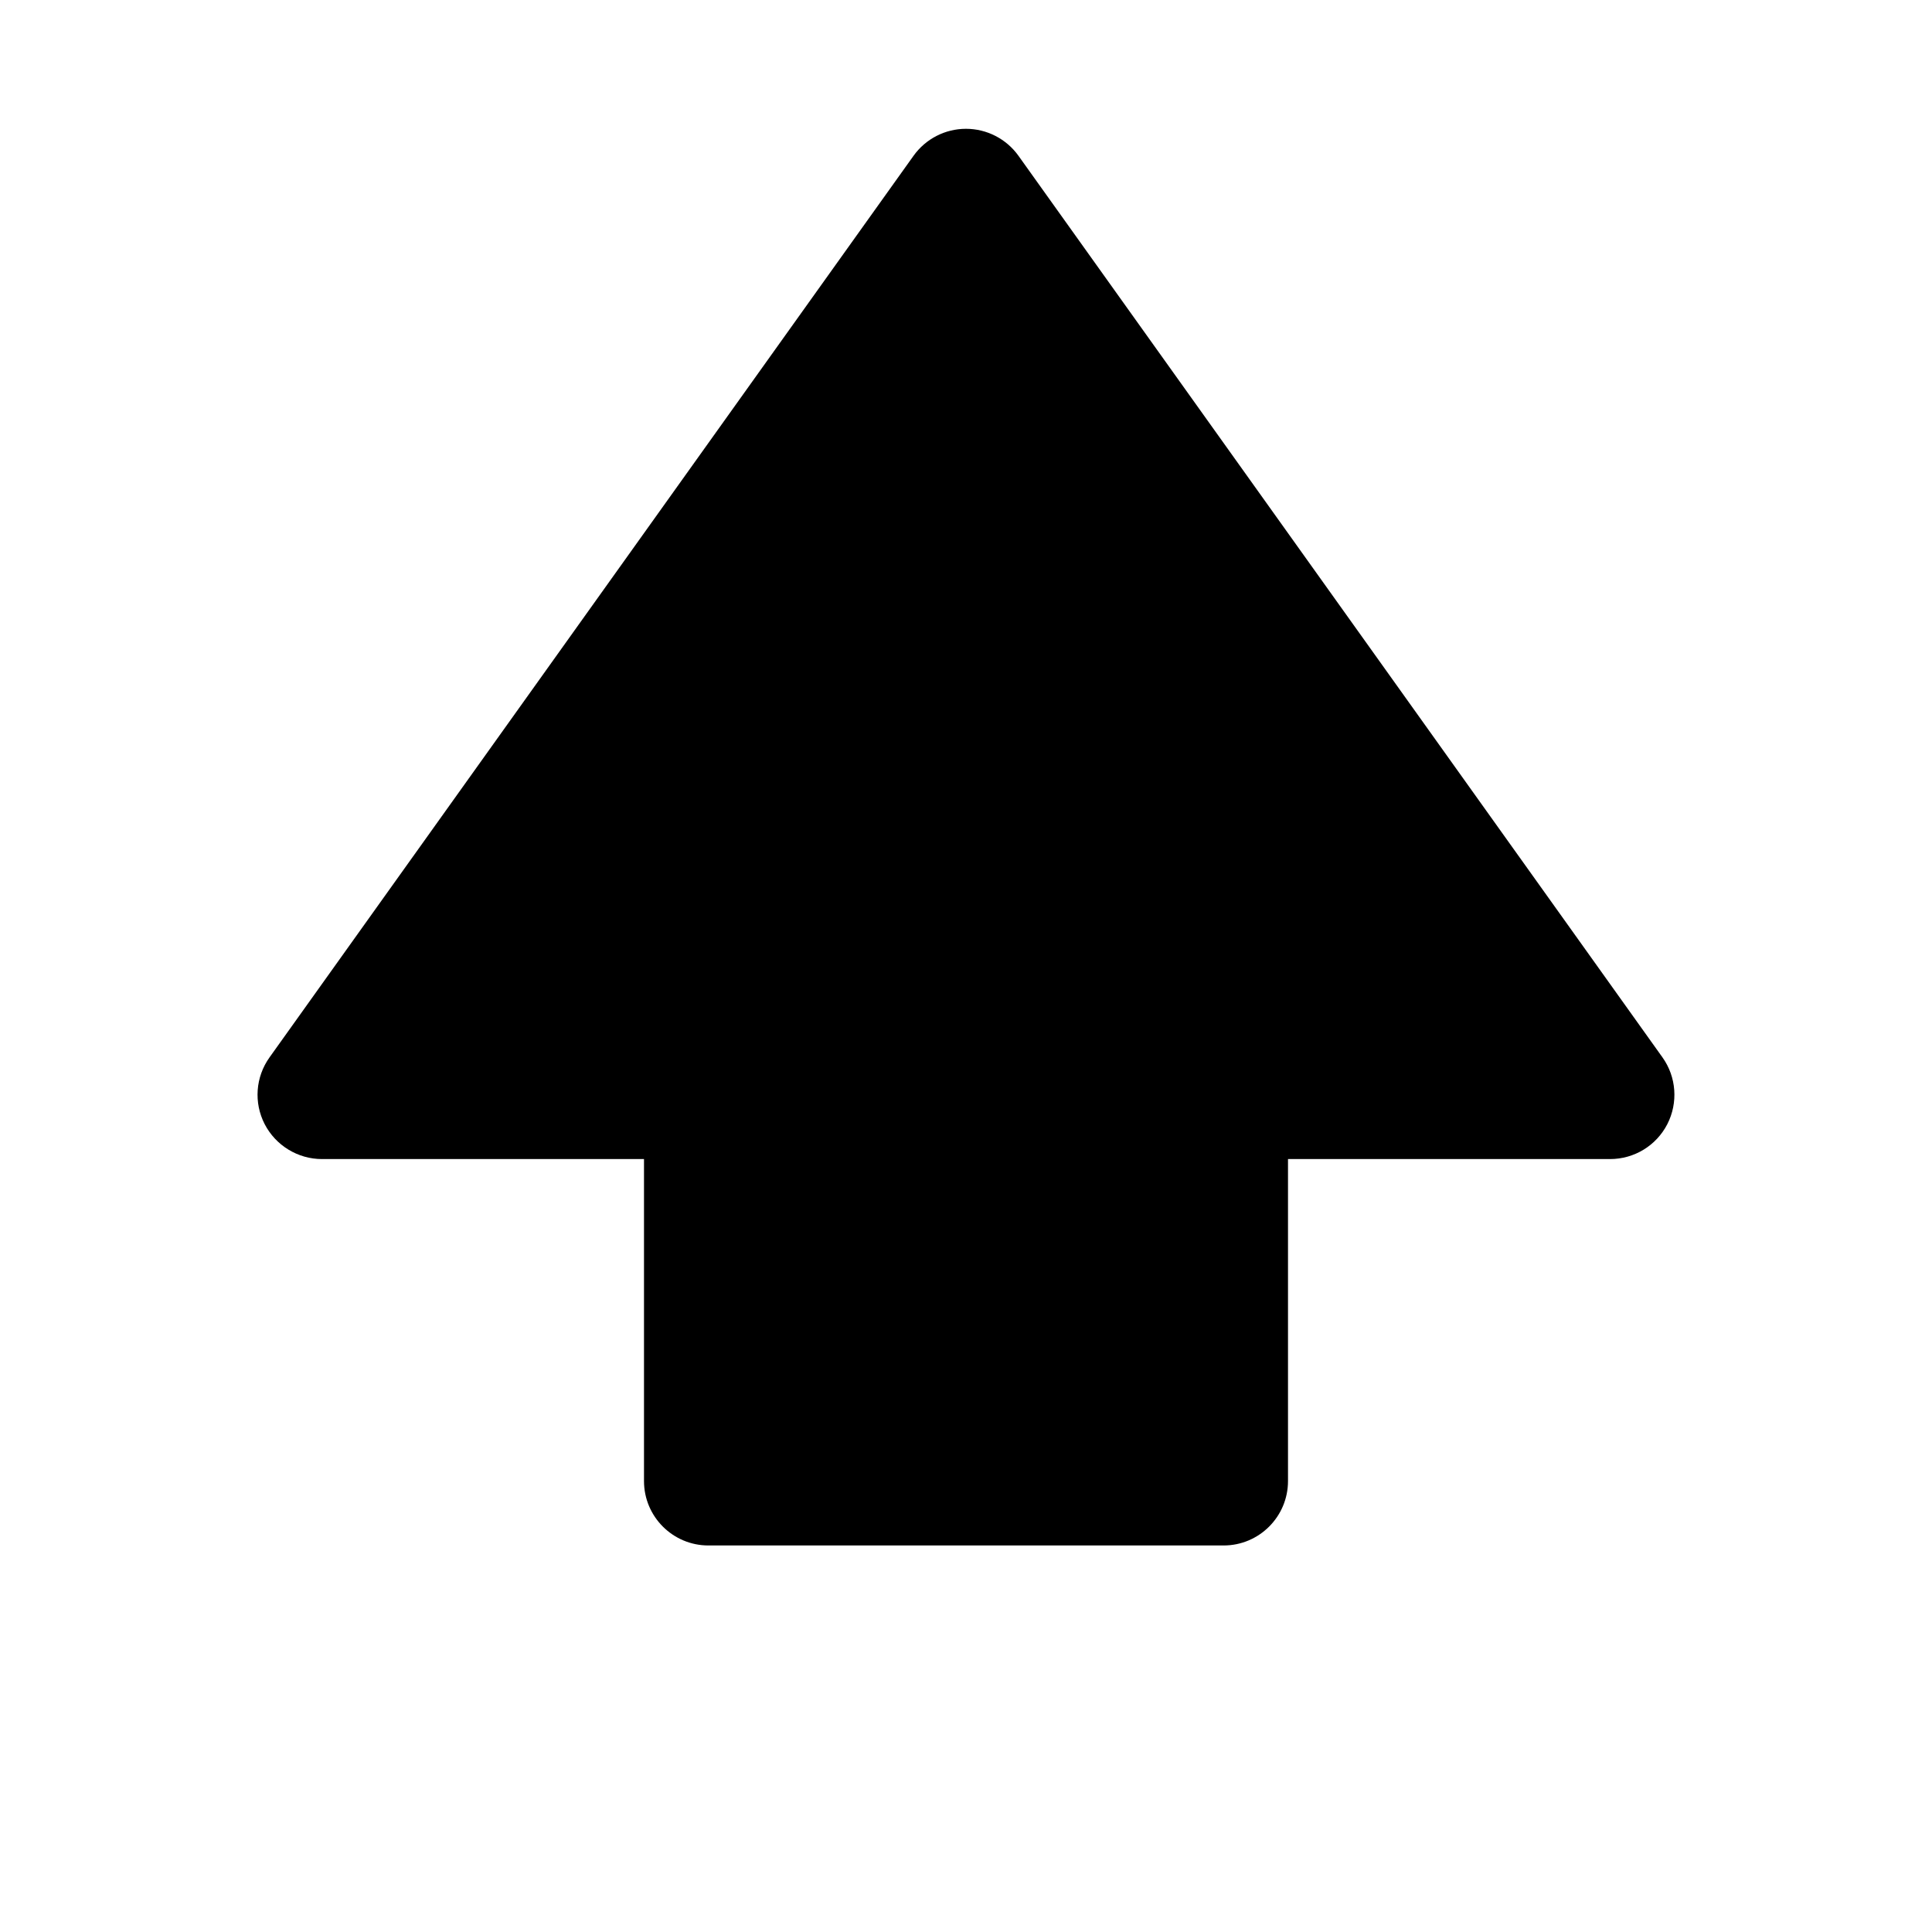
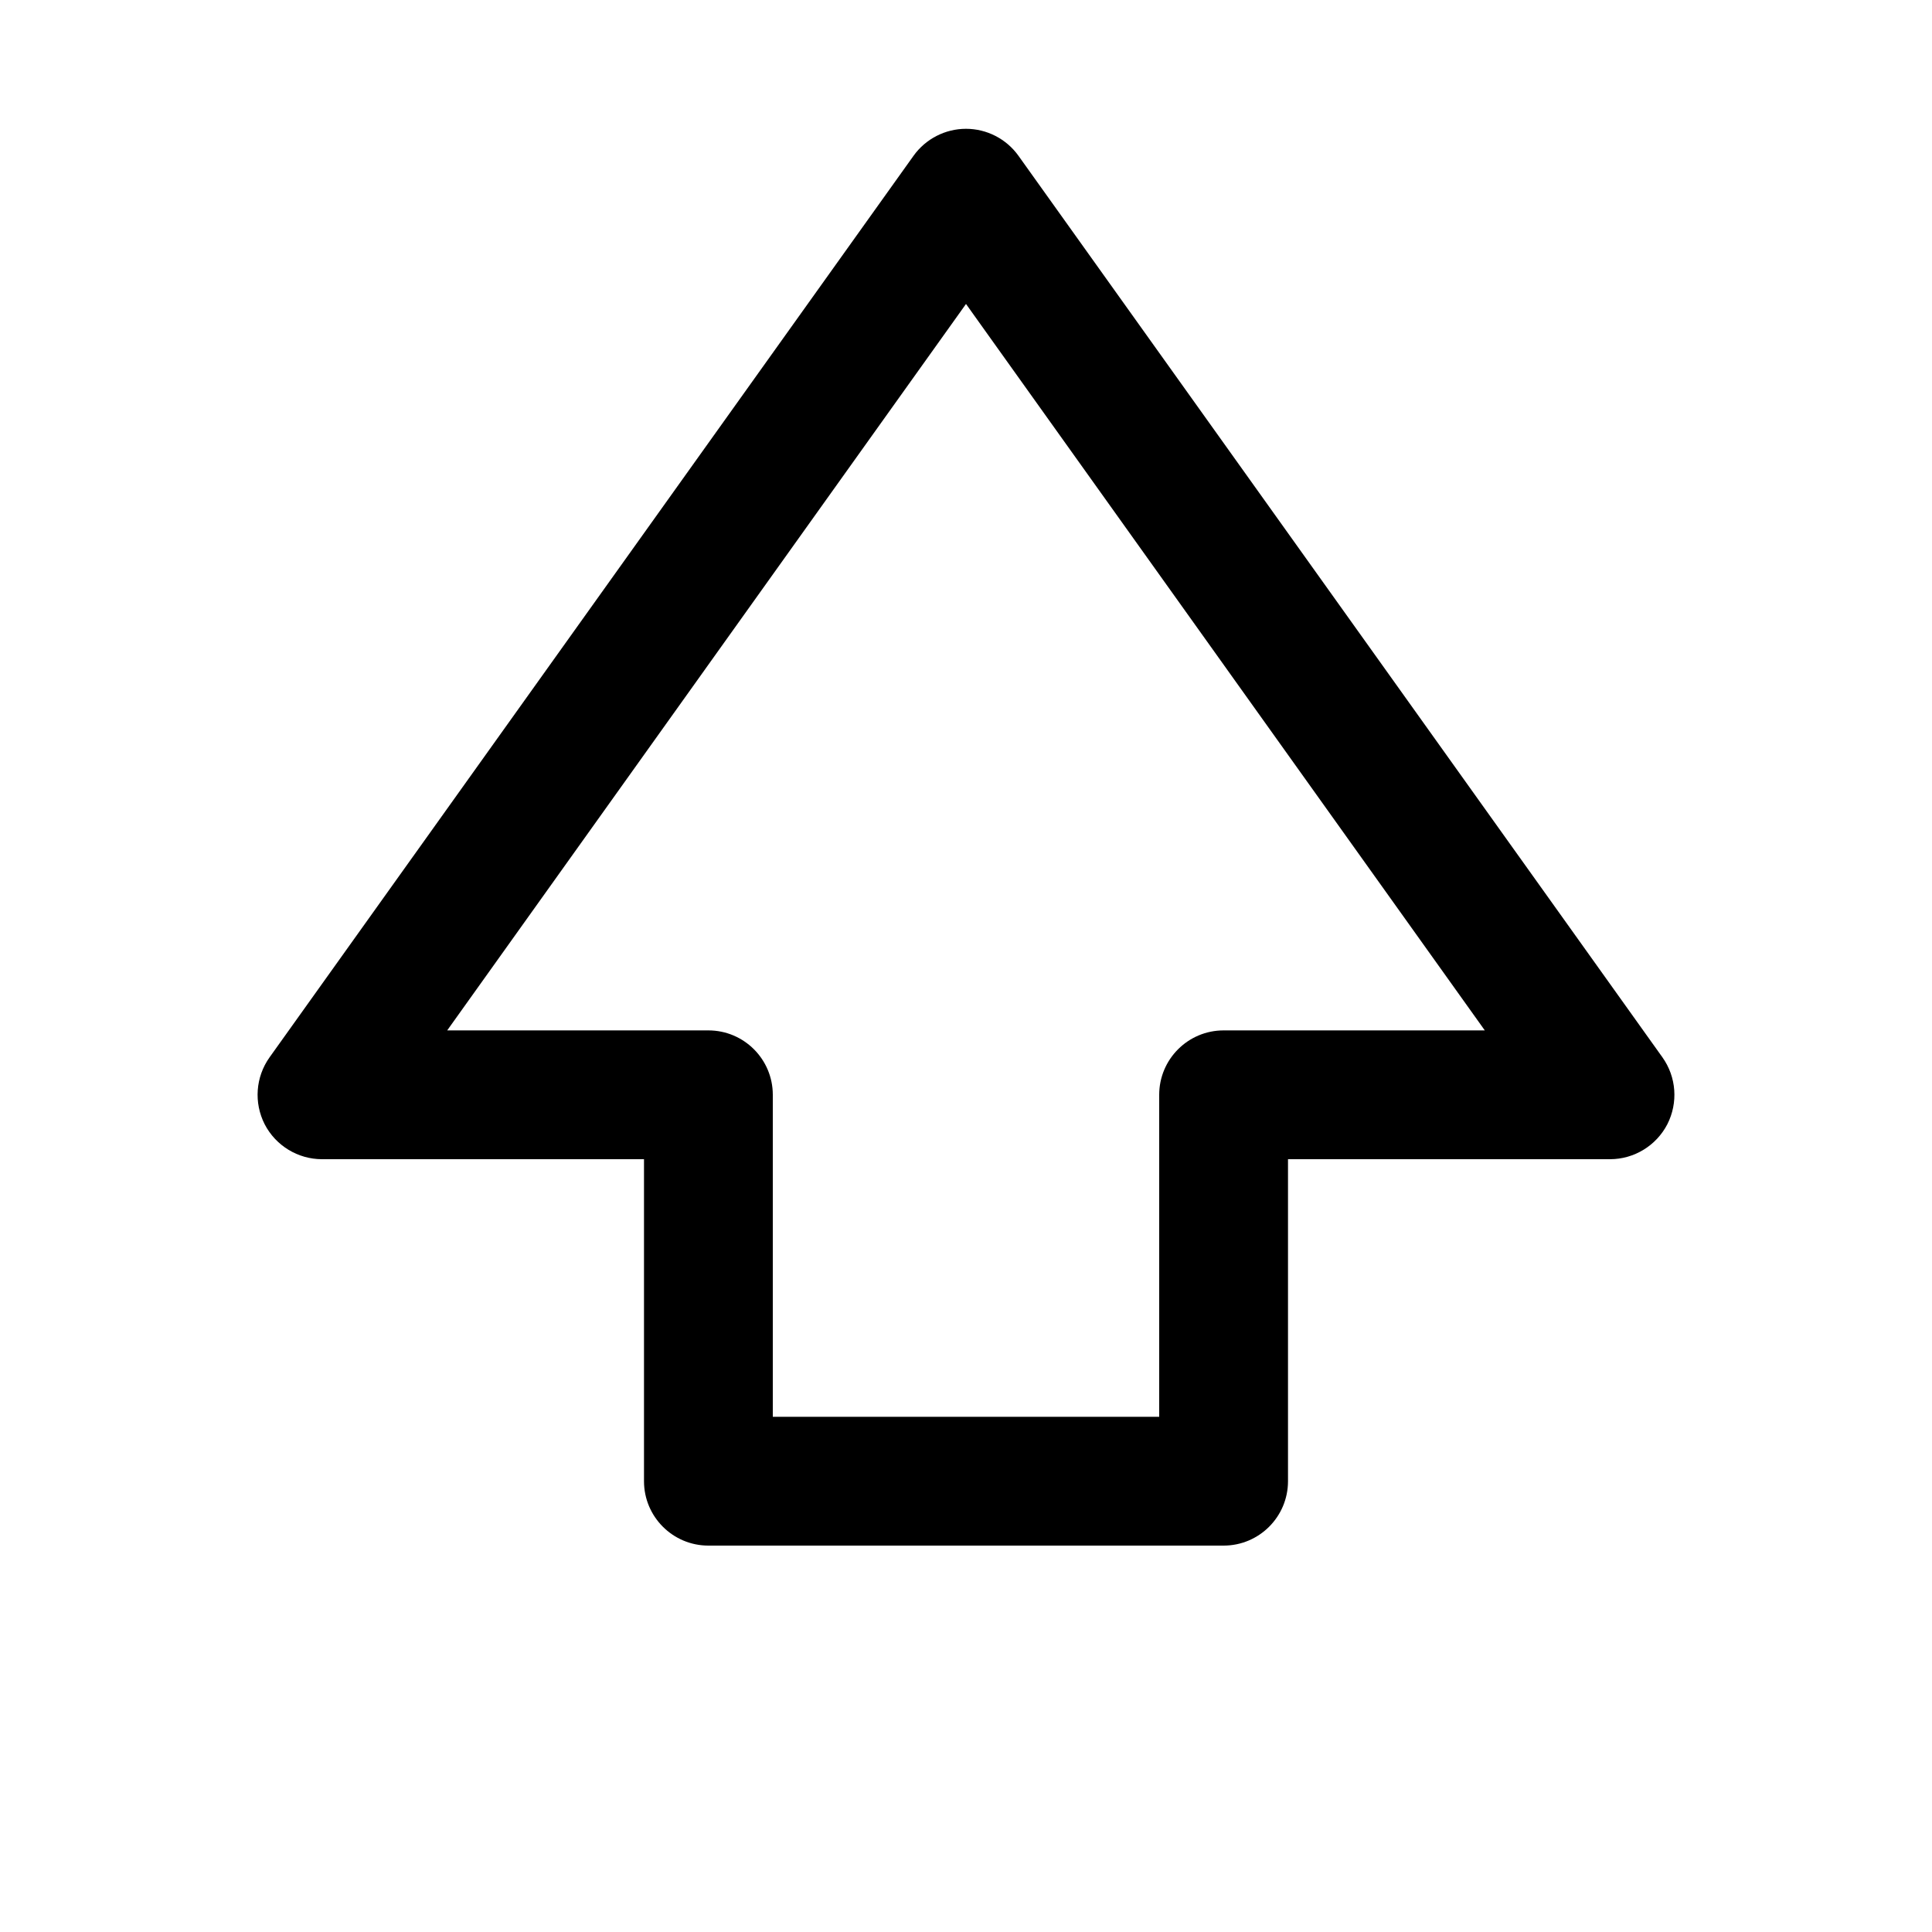
<svg xmlns="http://www.w3.org/2000/svg" width="15" height="15" viewBox="0 0 15 15" fill="none">
-   <path d="m7.5 1c0.161 0 0.313 0.078 0.407 0.209l5 7c0.109 0.152 0.123 0.353 0.038 0.519-0.086 0.167-0.257 0.271-0.445 0.271h-2.5v2.5c0 0.276-0.224 0.5-0.5 0.5h-4c-0.276 0-0.5-0.224-0.5-0.5v-2.5h-2.5c-0.187 0-0.359-0.105-0.445-0.271-0.086-0.167-0.071-0.367 0.038-0.519l5-7c0.094-0.131 0.245-0.209 0.407-0.209z" fill="currentColor" fill-rule="evenodd" clip-rule="evenodd" />
+   <path d="M7.5 1C7.661 1 7.813 1.078 7.907 1.209L12.907 8.209C13.016 8.362 13.03 8.562 12.945 8.729C12.859 8.895 12.687 9 12.5 9H10V11.5C10 11.776 9.776 12 9.5 12H5.5C5.224 12 5 11.776 5 11.5V9H2.5C2.313 9 2.141 8.895 2.055 8.729C1.97 8.562 1.984 8.362 2.093 8.209L7.093 1.209C7.187 1.078 7.339 1 7.5 1ZM3.472 8H5.5C5.776 8 6 8.224 6 8.5V11H9V8.5C9 8.224 9.224 8 9.5 8H11.528L7.5 2.36L3.472 8Z" fill="currentColor" fill-rule="evenodd" clip-rule="evenodd" style="--darkreader-inline-fill: currentColor;" data-darkreader-inline-fill="" />
</svg>
